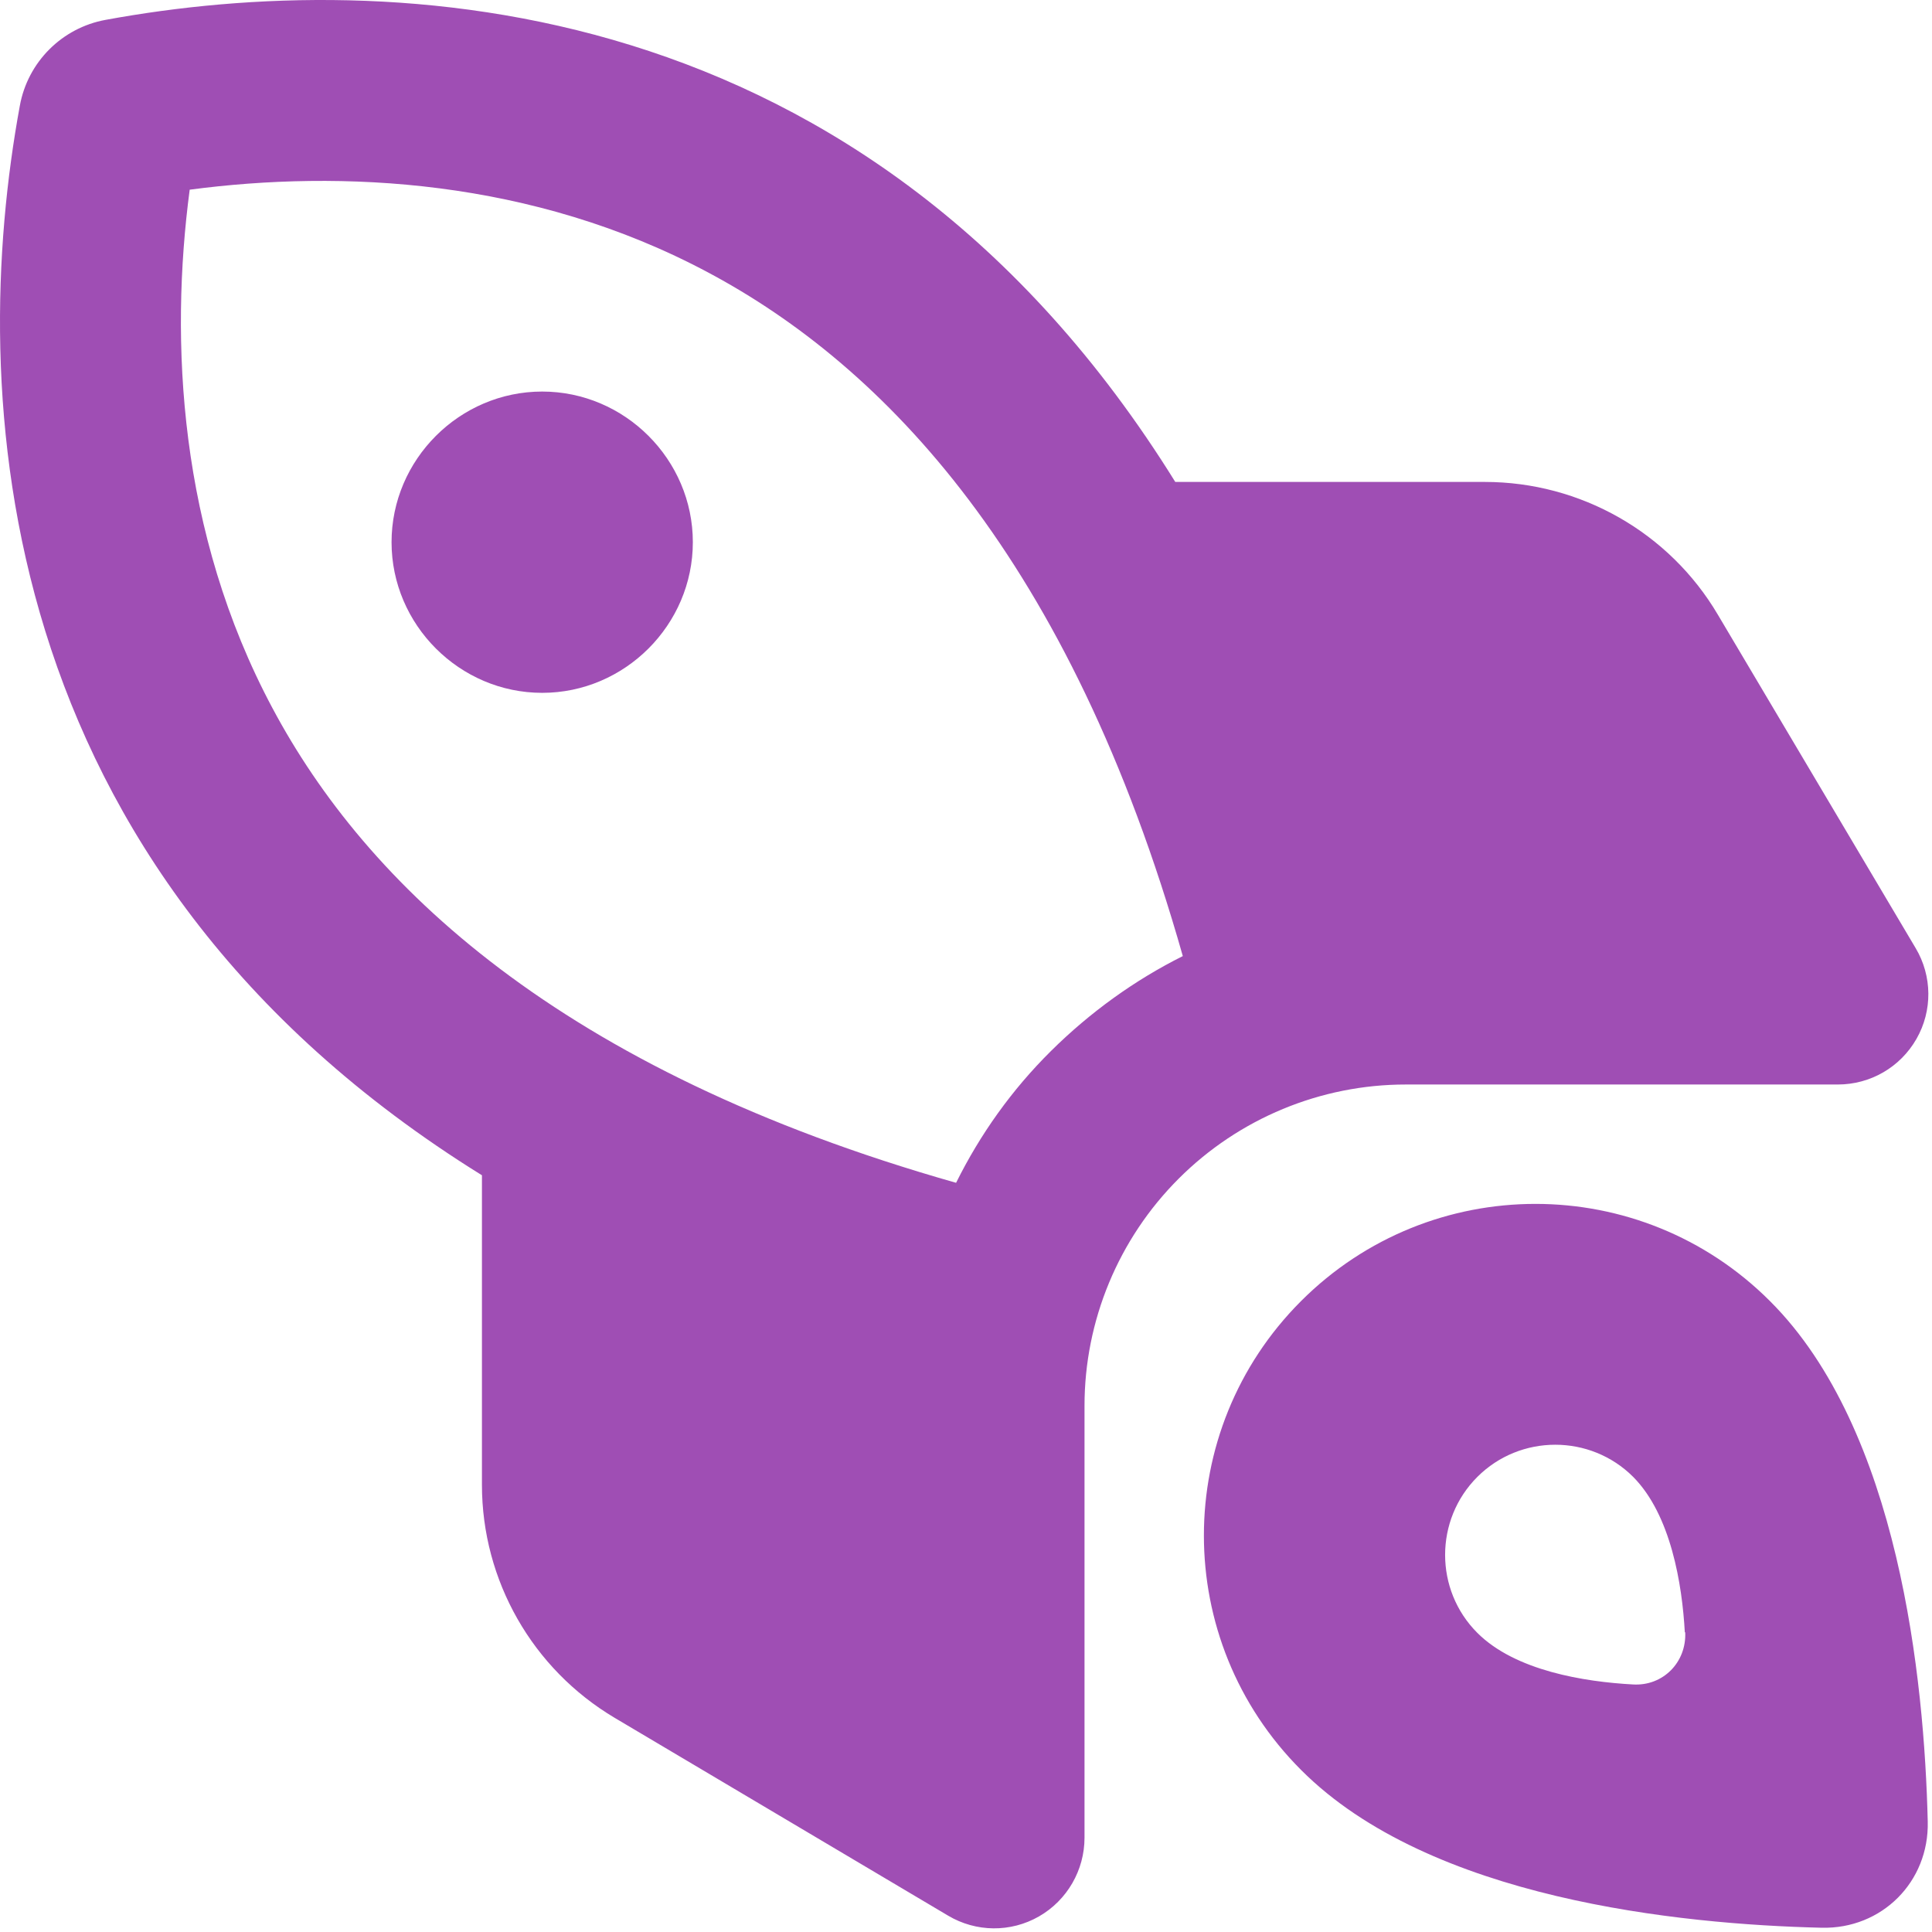
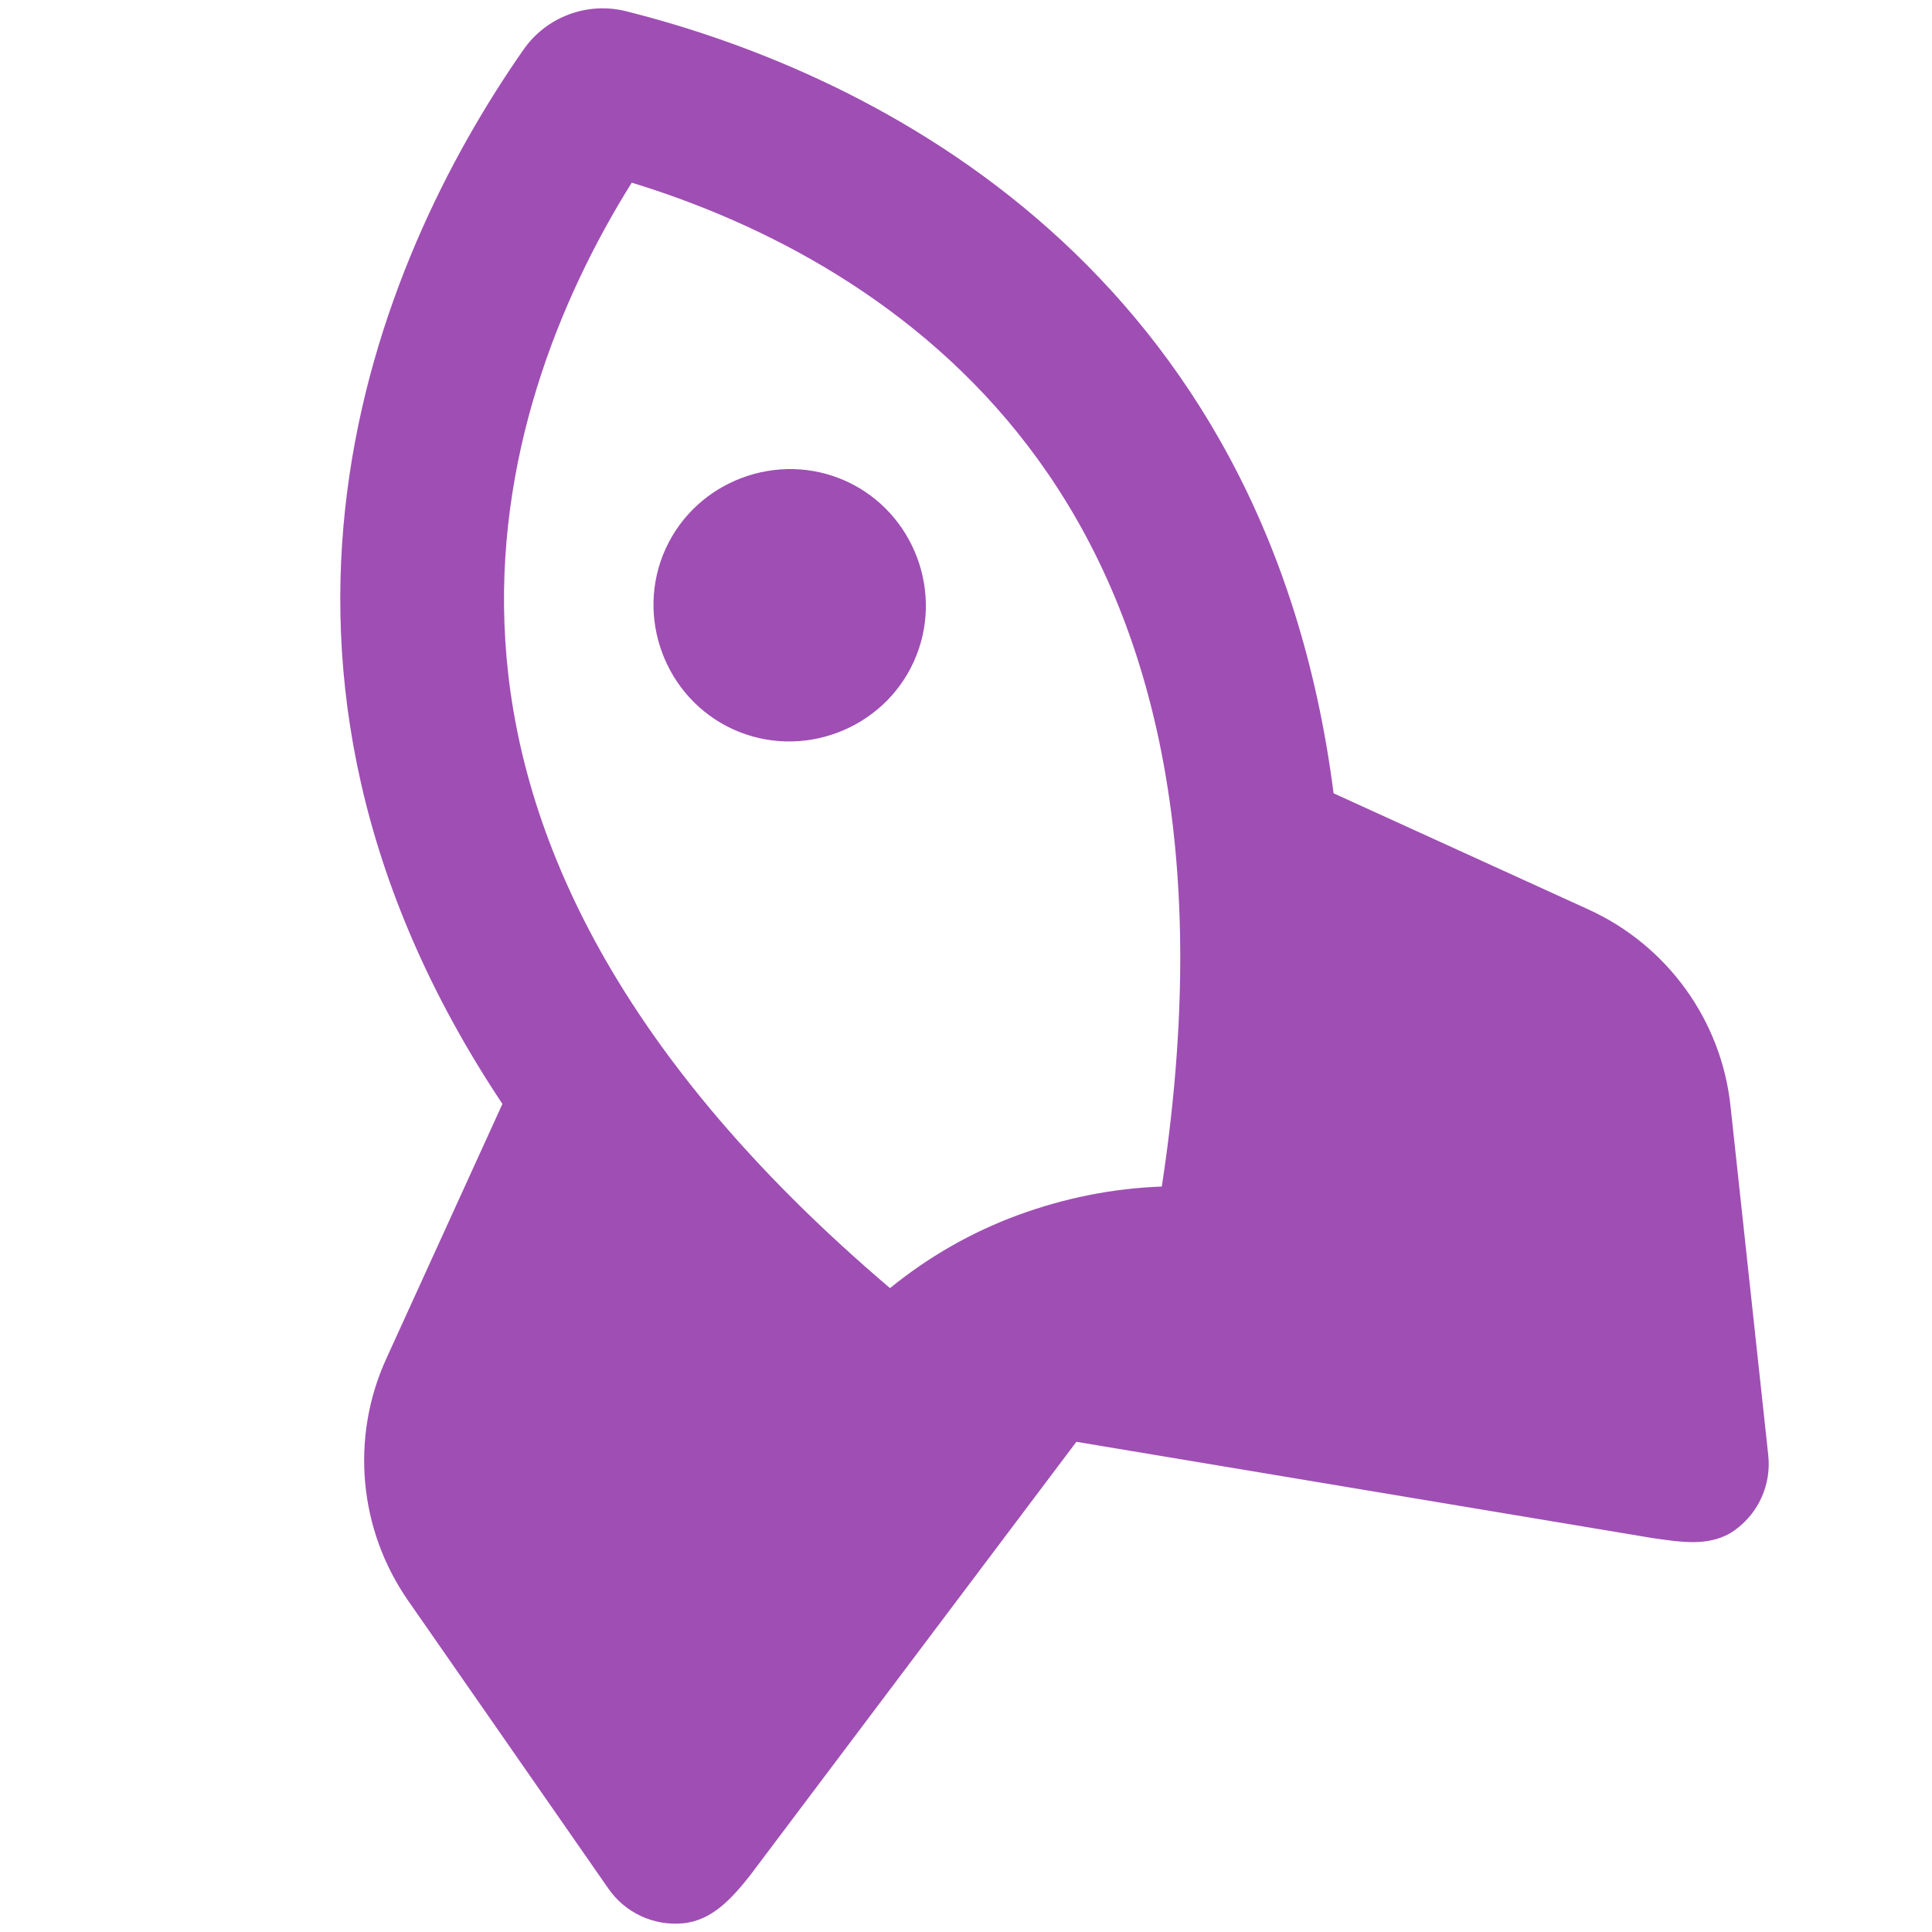
<svg xmlns="http://www.w3.org/2000/svg" width="100%" height="100%" viewBox="0 0 513 513" version="1.1" xml:space="preserve" style="fill-rule:evenodd;clip-rule:evenodd;stroke-linejoin:round;stroke-miterlimit:2;">
-   <g transform="matrix(5.55112e-17,-1,1,5.55112e-17,-0.0317002,511.968)">
-     <path d="M197.9,253.9C210.8,260.3 222.6,268.7 232.9,279.1C243.2,289.5 251.7,301.3 258.1,314.1C363.9,284.1 414.8,234.6 439.6,188.1C464.6,141.3 466.9,90.5 461.6,50.4C421.5,45.1 370.7,47.4 323.9,72.4C277.4,97.2 227.9,148.2 197.9,253.9ZM384,312.1L384,394.3C384,419.7 370.6,443.3 348.7,456.2L260.2,508.7C252.8,513.1 243.6,513.2 236.1,508.9C228.6,504.6 224,496.7 224,488L224,373.3C224,350.7 215,329 199,313C183,297 161.3,288 138.7,288L24,288C15.4,288 7.4,283.4 3.1,275.9C-1.2,268.4 -1.1,259.2 3.3,251.8L55.8,163.3C68.8,141.4 92.3,128 117.7,128L199.9,128C281.7,-3.8 408.8,-8.5 483.9,5.3C495.5,7.4 504.6,16.5 506.7,28.1C520.5,103.2 515.8,230.3 384,312.1ZM28.3,511.9C12.3,512.3 -0.3,499.7 0.1,483.7C1,446 7.7,379.7 42,345.5C76.4,311.1 132.1,311.1 166.5,345.5C200.9,379.9 200.9,435.6 166.5,470C132.3,504.3 66,511 28.3,511.9ZM78.5,447.4C91.3,446.7 109.7,443.7 119.8,433.7C131.2,422.3 131.2,403.7 119.8,392.3C108.4,380.9 89.8,380.9 78.4,392.3C68.3,402.4 65.4,420.8 64.7,433.6C64.2,441.6 70.6,447.9 78.6,447.5L78.5,447.4ZM328,144C328,122.057 346.057,104 368,104C389.943,104 408,122.057 408,144C408,165.943 389.943,184 368,184C346.057,184 328,165.943 328,144Z" style="fill:rgb(159,78,180);fill-rule:nonzero;" />
+   <g transform="matrix(0.375378,-0.823422,0.823422,0.375378,-47.0299,409.68)">
+     <path d="M197.9,253.9C210.8,260.3 222.6,268.7 232.9,279.1C243.2,289.5 251.7,301.3 258.1,314.1C363.9,284.1 414.8,234.6 439.6,188.1C464.6,141.3 466.9,90.5 461.6,50.4C421.5,45.1 370.7,47.4 323.9,72.4C277.4,97.2 227.9,148.2 197.9,253.9ZM384,312.1L384,394.3C384,419.7 370.6,443.3 348.7,456.2L260.2,508.7C252.8,513.1 243.6,513.2 236.1,508.9C228.6,504.6 226.397,496.056 224,488L179.552,322.362L24,288C15.773,285.947 7.4,283.4 3.1,275.9C-1.2,268.4 -1.1,259.2 3.3,251.8L55.8,163.3C68.8,141.4 92.3,128 117.7,128L199.9,128C281.7,-3.8 408.8,-8.5 483.9,5.3C495.5,7.4 504.6,16.5 506.7,28.1C520.5,103.2 515.8,230.3 384,312.1ZM328,144C328,122.057 346.057,104 368,104C389.943,104 408,122.057 408,144C408,165.943 389.943,184 368,184C346.057,184 328,165.943 328,144Z" style="fill:rgb(159,78,180);fill-rule:nonzero;" />
  </g>
</svg>
